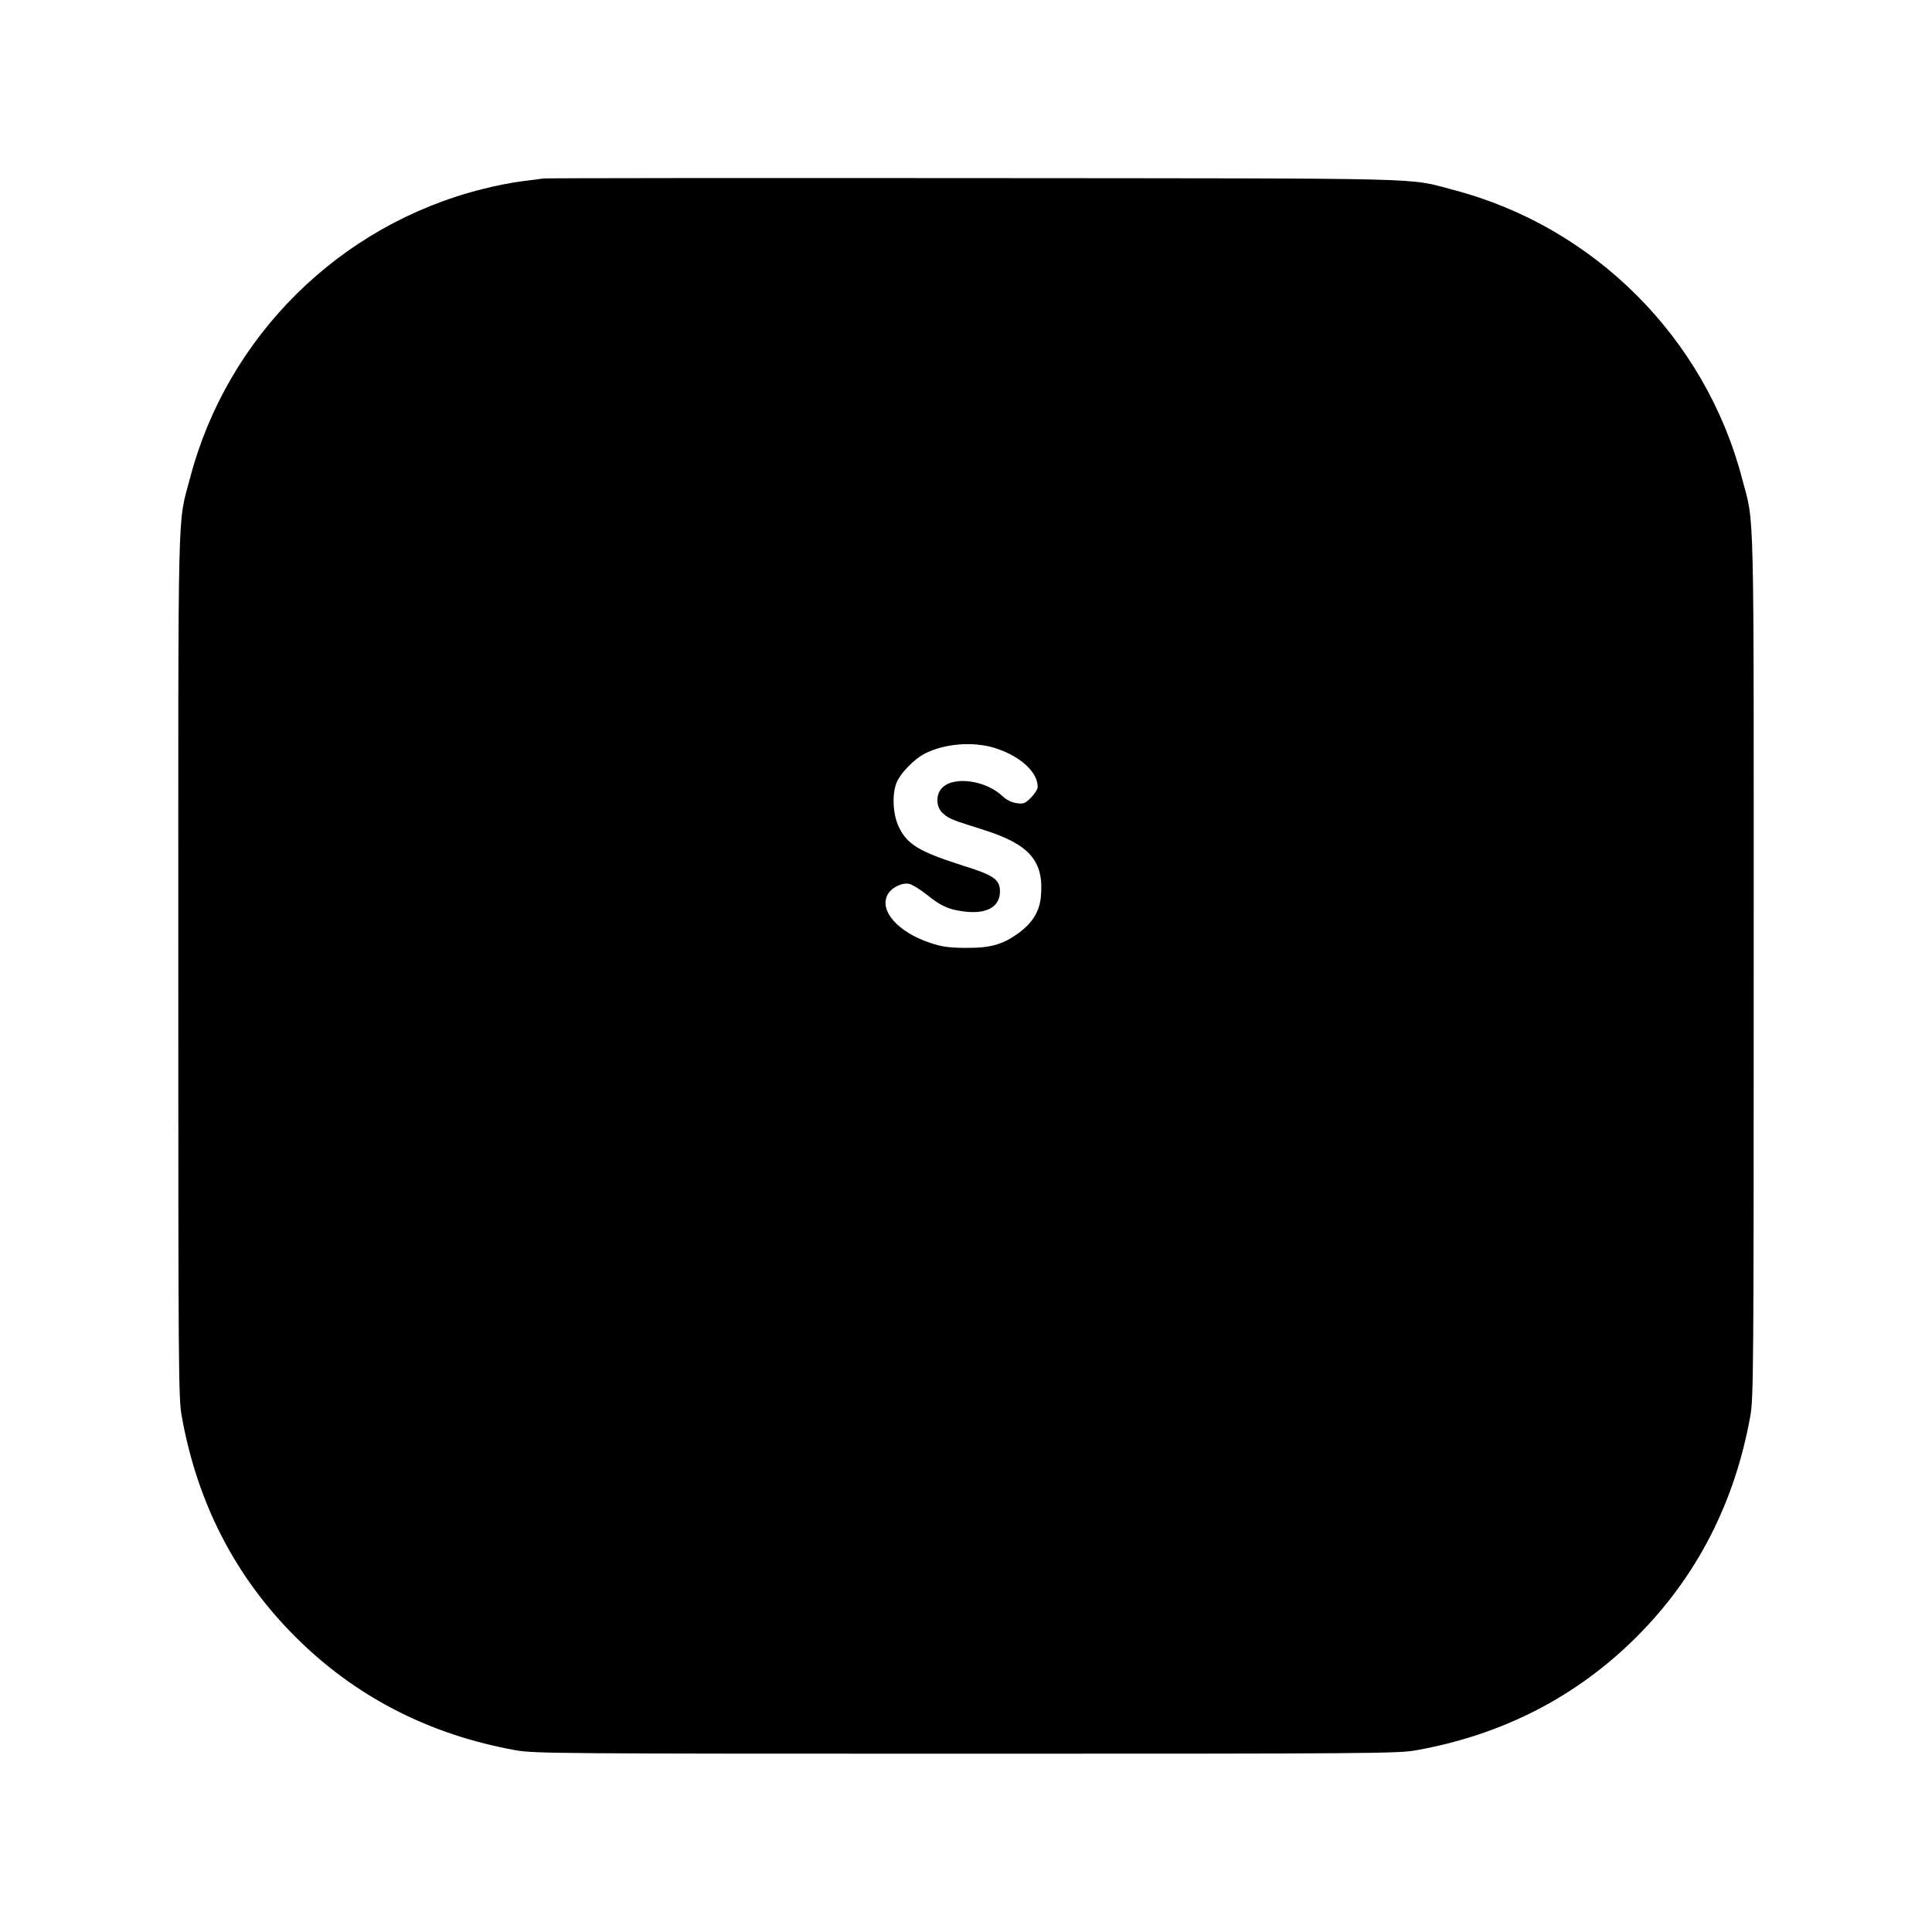
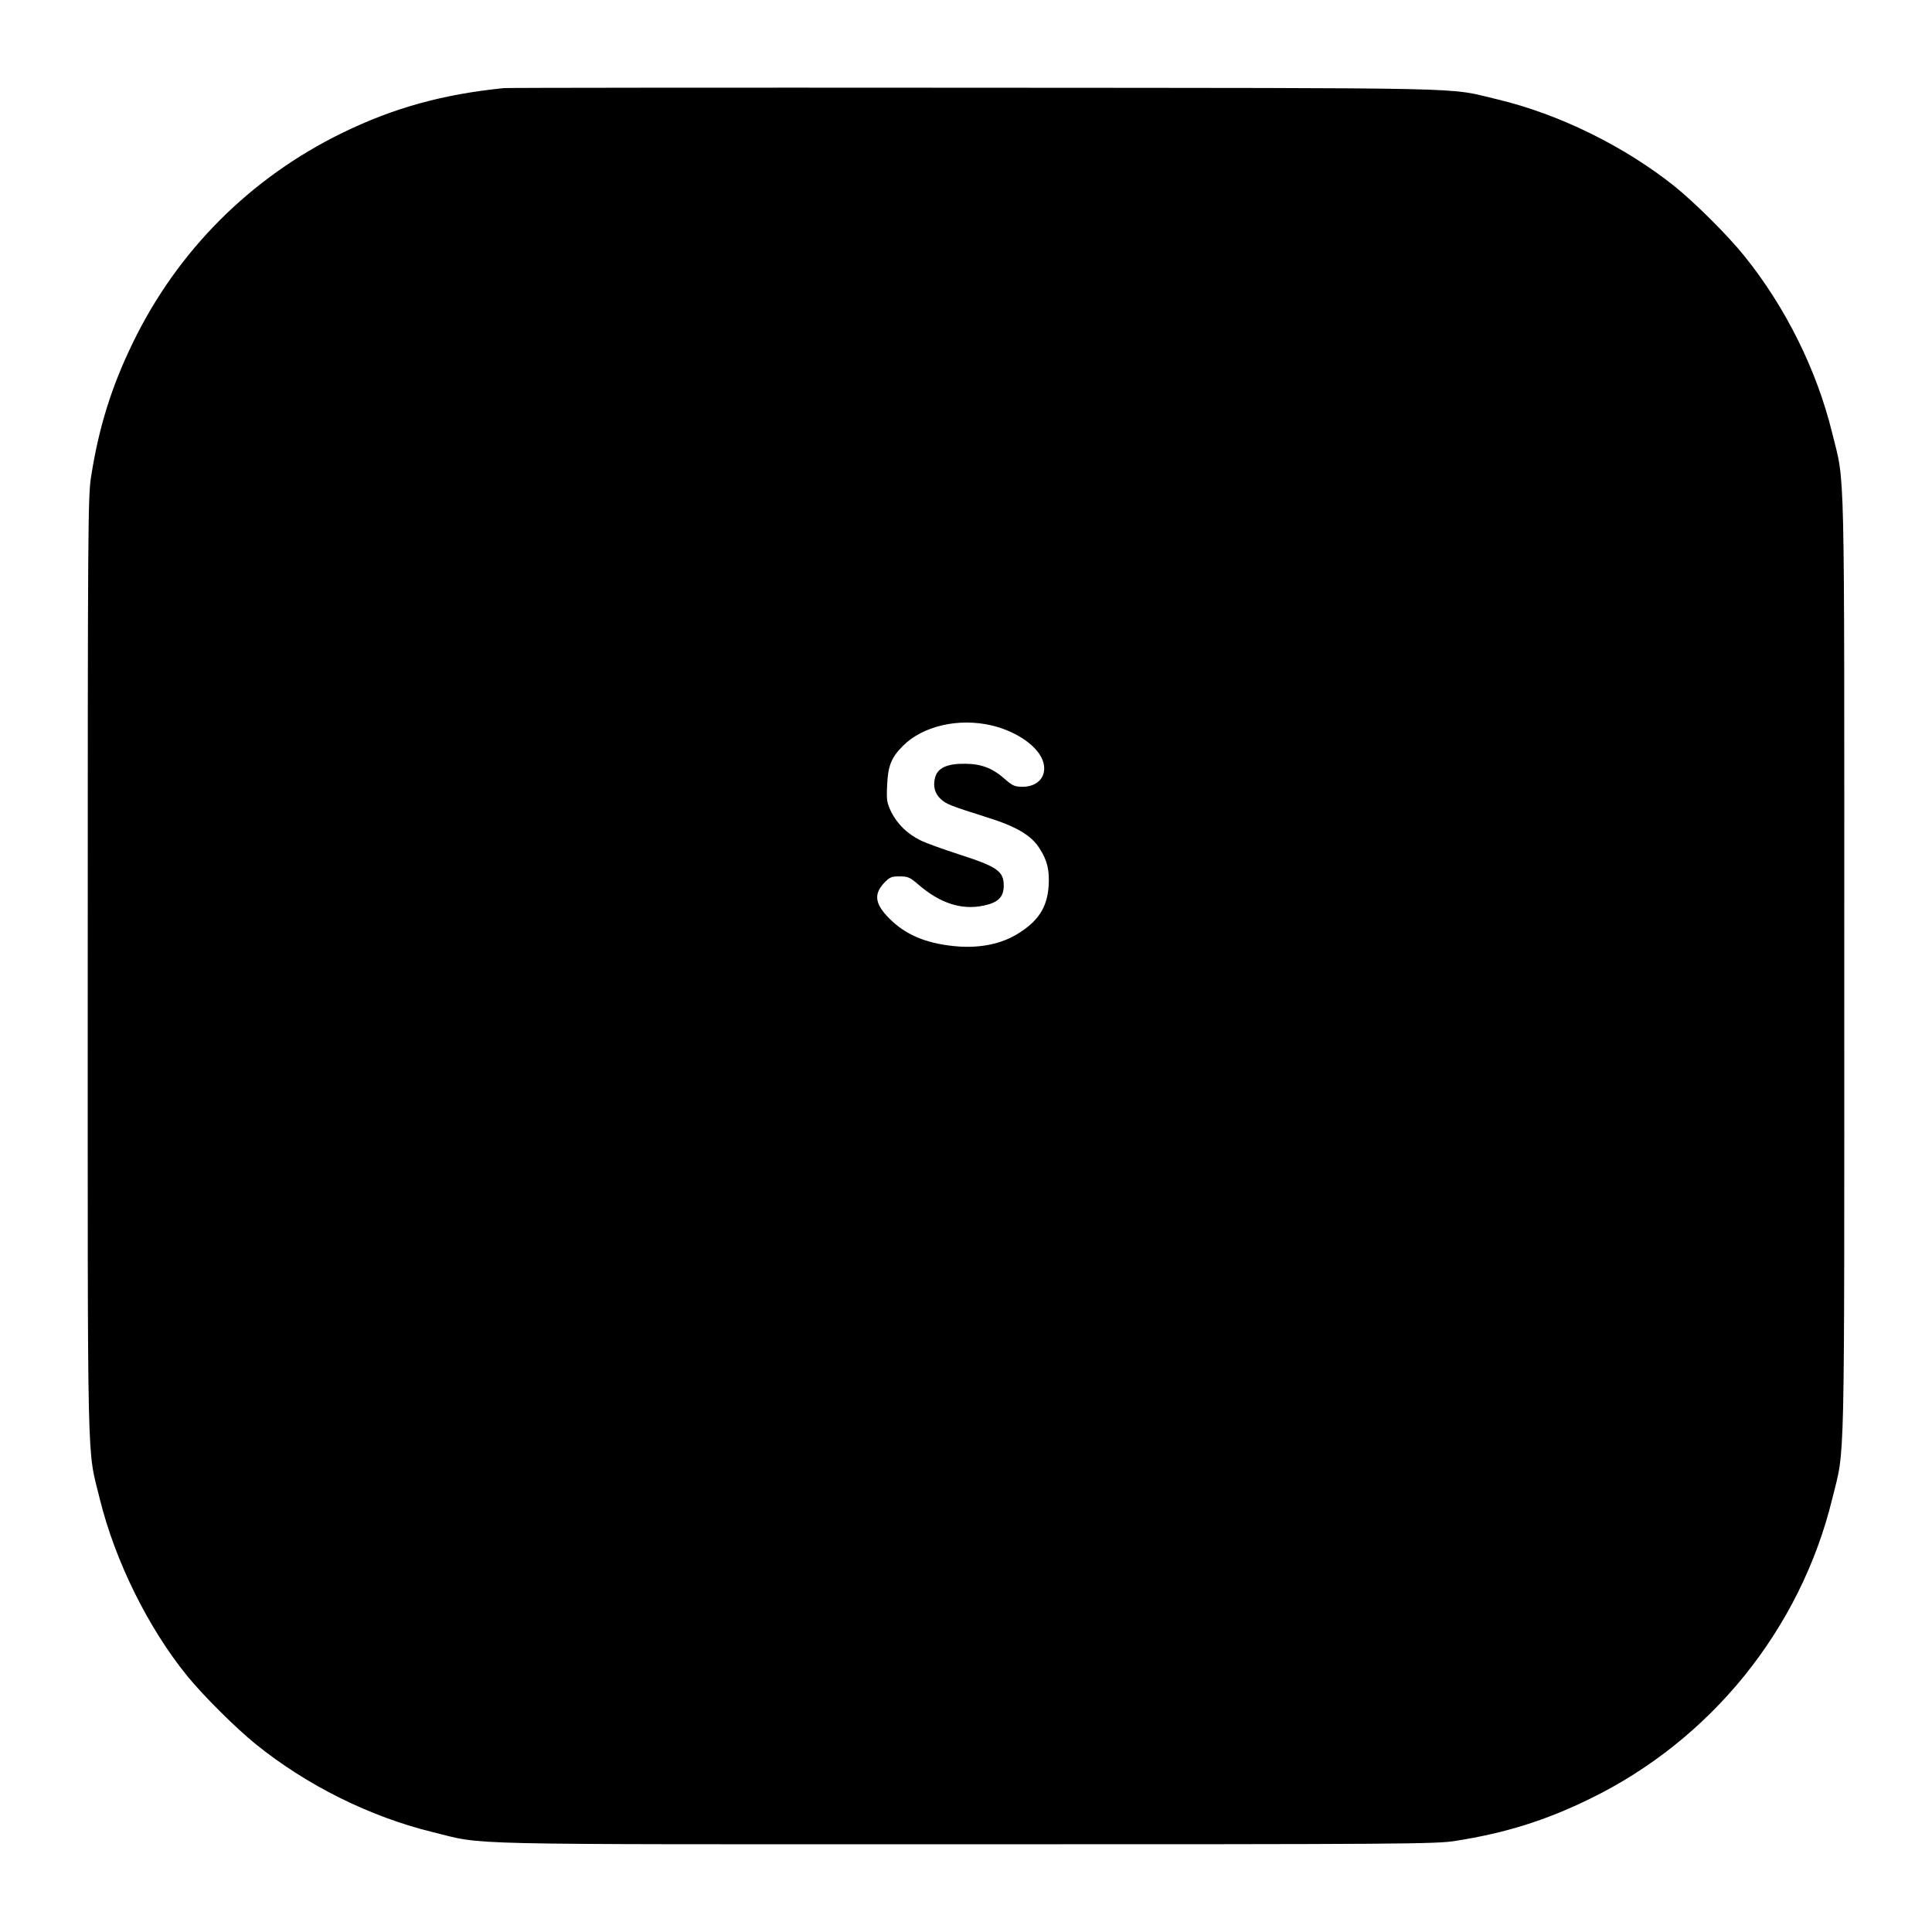
<svg xmlns="http://www.w3.org/2000/svg" version="1.0" width="1024pt" height="1024pt" viewBox="0 0 1024 1024" preserveAspectRatio="xMidYMid meet">
  <g transform="translate(0,1024) scale(0.1,-0.1)" fill="#000000" stroke="none">
-     <path d="M2880 9294 c-14 -2 -65 -9 -115 -15 -49 -6 -143 -24 -207 -41 -756 -189 -1354 -780 -1551 -1533 -67 -254 -62 -60 -62 -2585 0 -2148 1 -2291 18 -2385 82 -460 283 -851 602 -1170 318 -318 711 -520 1170 -602 94 -17 237 -18 2385 -18 2148 0 2291 1 2385 18 459 82 852 284 1170 602 318 318 520 711 602 1170 17 94 18 237 18 2385 0 2525 5 2331 -62 2585 -195 744 -784 1333 -1528 1528 -253 66 -55 61 -2545 63 -1240 1 -2266 0 -2280 -2z m2391 -3018 c135 -42 229 -127 229 -207 0 -11 -16 -37 -35 -56 -32 -32 -40 -35 -76 -30 -27 4 -52 16 -73 35 -89 86 -259 110 -322 47 -36 -36 -34 -105 5 -137 33 -29 45 -33 216 -87 243 -77 319 -166 302 -352 -7 -79 -43 -139 -118 -194 -85 -62 -149 -80 -284 -79 -90 1 -124 6 -189 28 -168 57 -266 169 -222 253 19 38 77 67 116 58 15 -3 57 -29 92 -57 74 -59 112 -77 189 -88 125 -18 199 21 199 105 0 63 -32 86 -193 136 -235 75 -297 112 -342 204 -31 62 -38 165 -16 229 18 53 94 132 155 163 103 52 254 64 367 29z" />
+     <path d="M2670 9773 c-325 -33 -584 -105 -855 -237 -488 -238 -874 -625 -1110 -1111 -114 -234 -181 -449 -222 -710 -17 -103 -18 -275 -18 -2595 0 -2754 -5 -2543 64 -2825 81 -329 257 -685 465 -940 84 -103 258 -276 361 -359 271 -219 605 -385 940 -467 282 -69 71 -64 2825 -64 2320 0 2492 1 2595 18 262 41 477 108 710 222 642 312 1117 899 1286 1590 69 282 64 71 64 2825 0 2754 5 2543 -64 2825 -82 335 -248 669 -467 940 -88 109 -261 281 -369 368 -267 213 -613 383 -941 461 -272 64 -52 59 -2764 61 -1356 1 -2481 0 -2500 -2z m2586 -3378 c136 -32 252 -115 274 -196 20 -73 -28 -129 -110 -129 -41 0 -53 5 -93 40 -67 59 -124 81 -212 82 -95 1 -146 -22 -159 -74 -12 -46 -1 -84 30 -113 29 -27 52 -36 242 -96 158 -49 238 -96 282 -166 41 -64 53 -115 48 -199 -8 -115 -56 -189 -170 -257 -82 -49 -187 -71 -302 -64 -158 11 -271 54 -358 135 -89 83 -101 138 -44 200 31 33 40 37 84 37 44 0 55 -5 98 -42 115 -100 230 -138 347 -113 77 16 107 45 107 106 0 76 -34 100 -232 164 -90 29 -185 63 -211 77 -69 34 -122 87 -153 149 -23 48 -26 62 -22 141 4 103 22 148 84 210 106 106 296 149 470 108z" />
  </g>
</svg>
